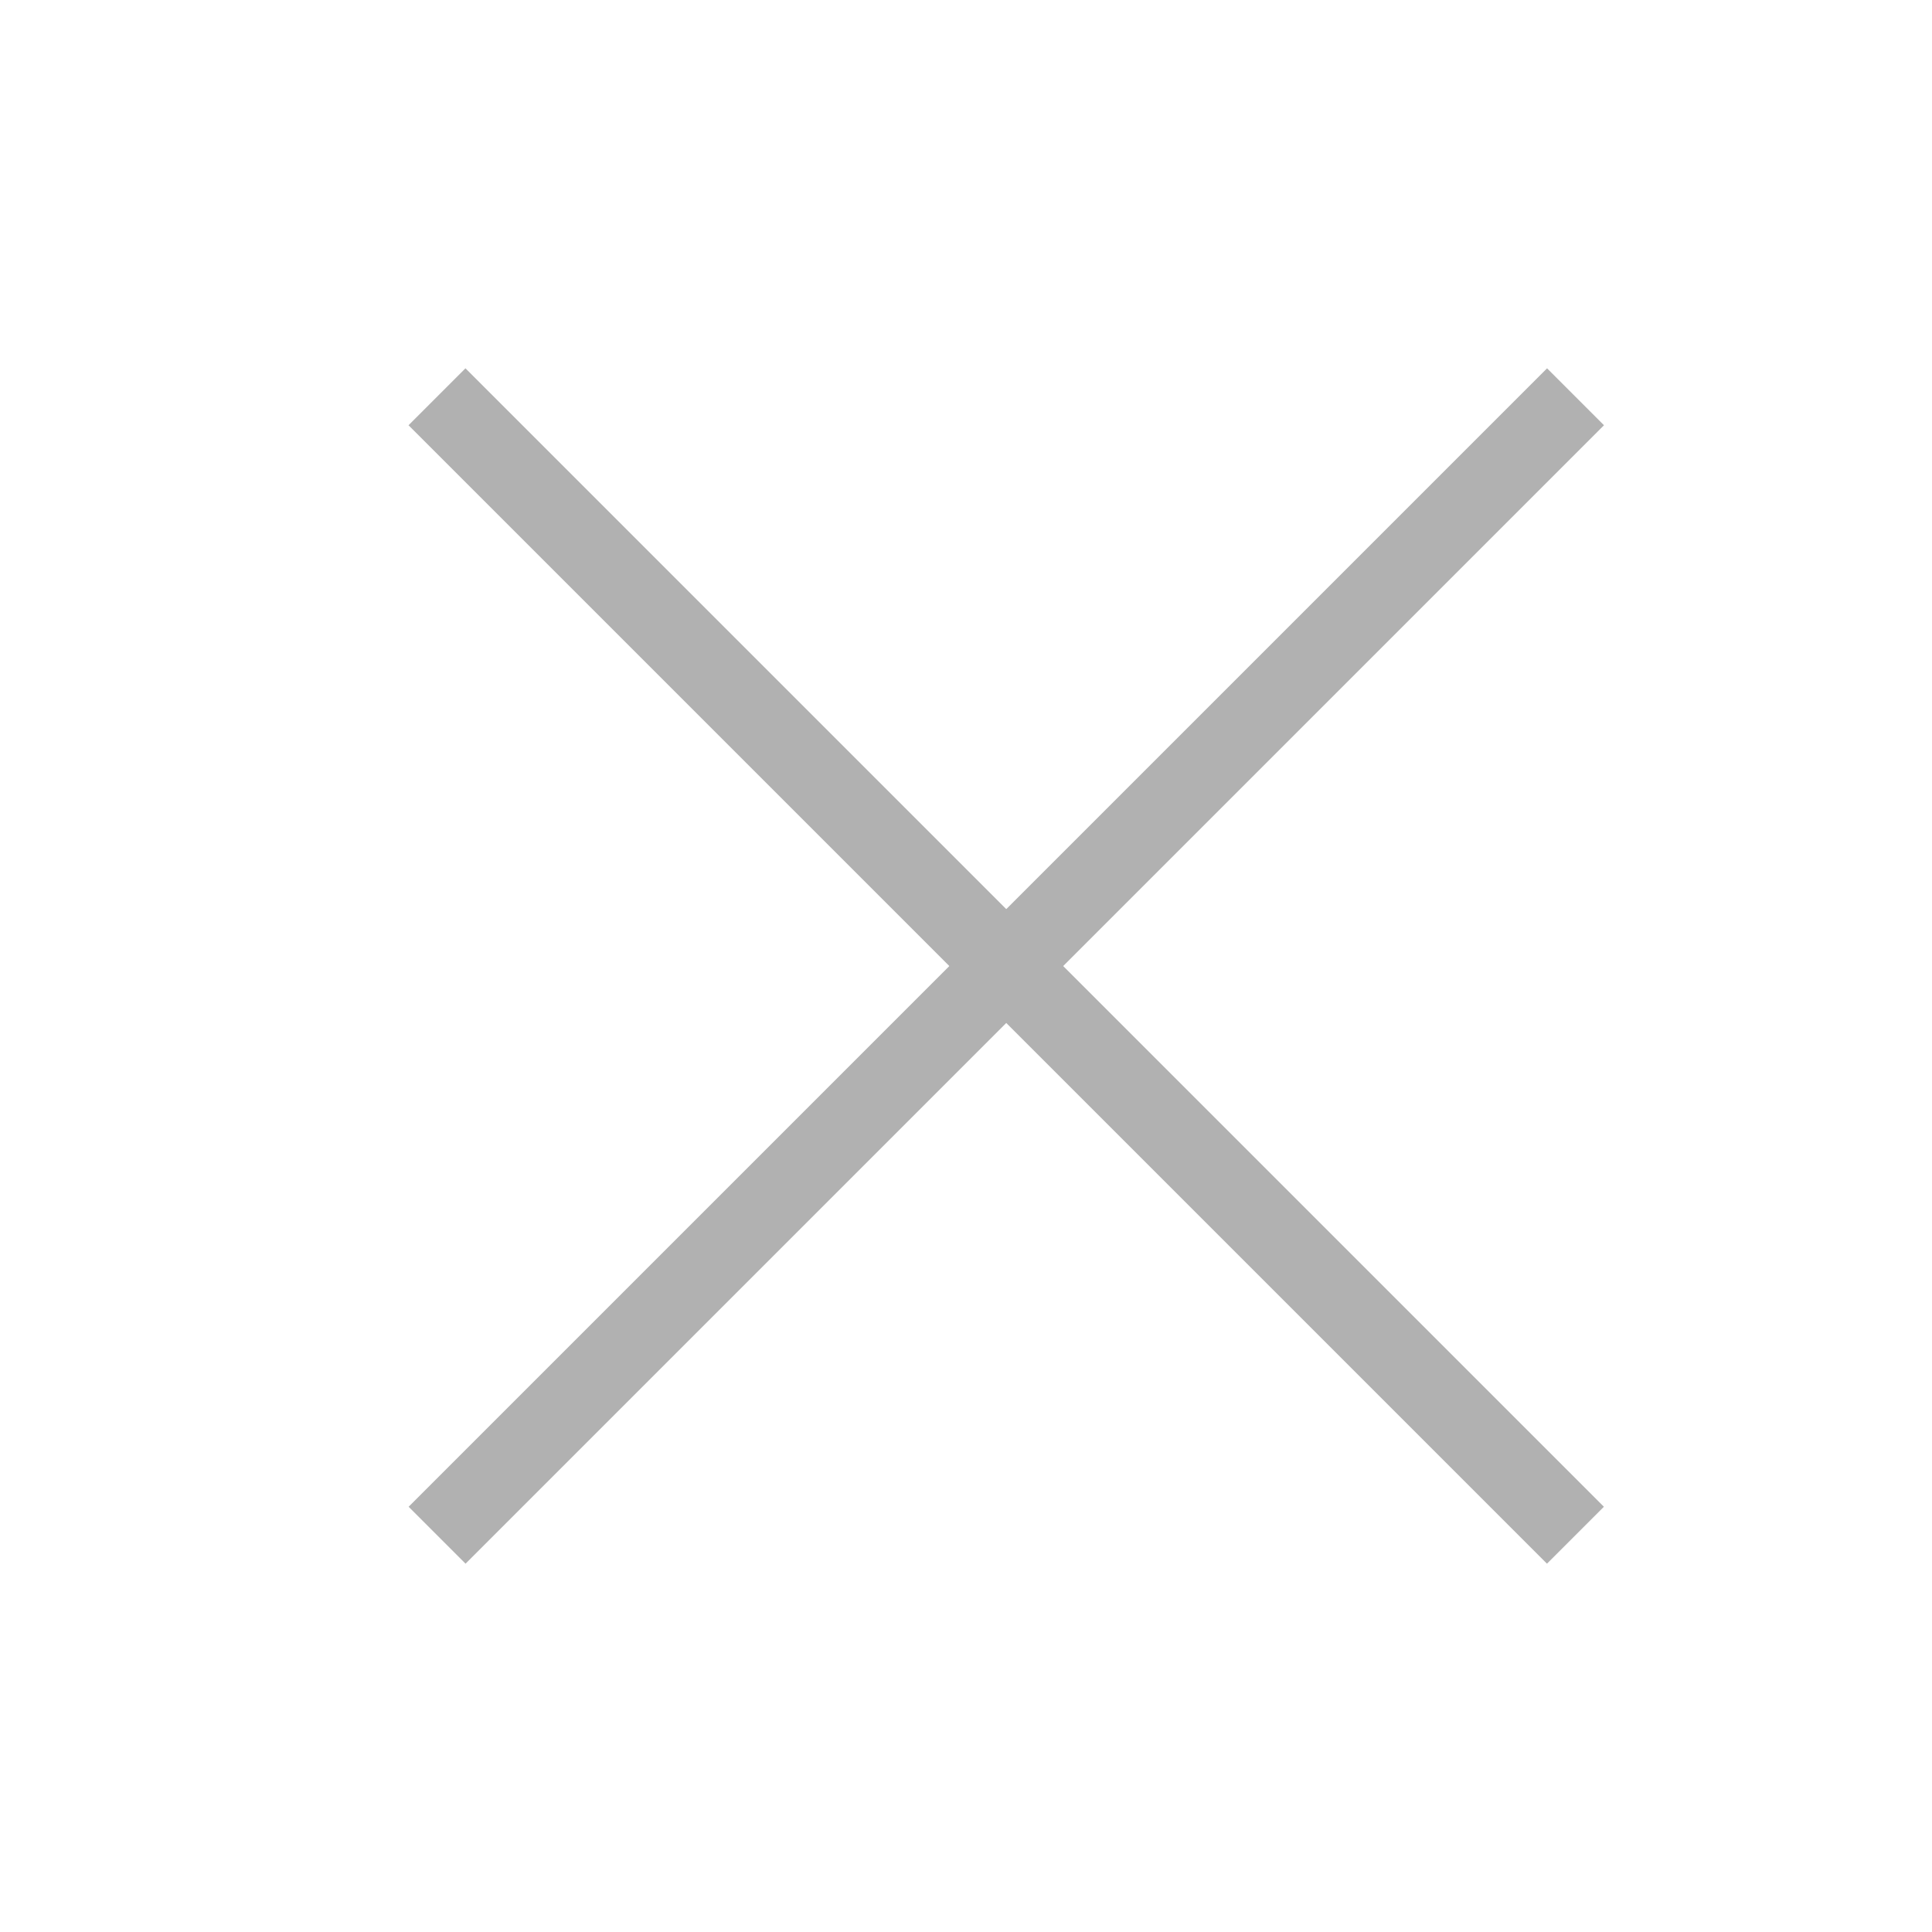
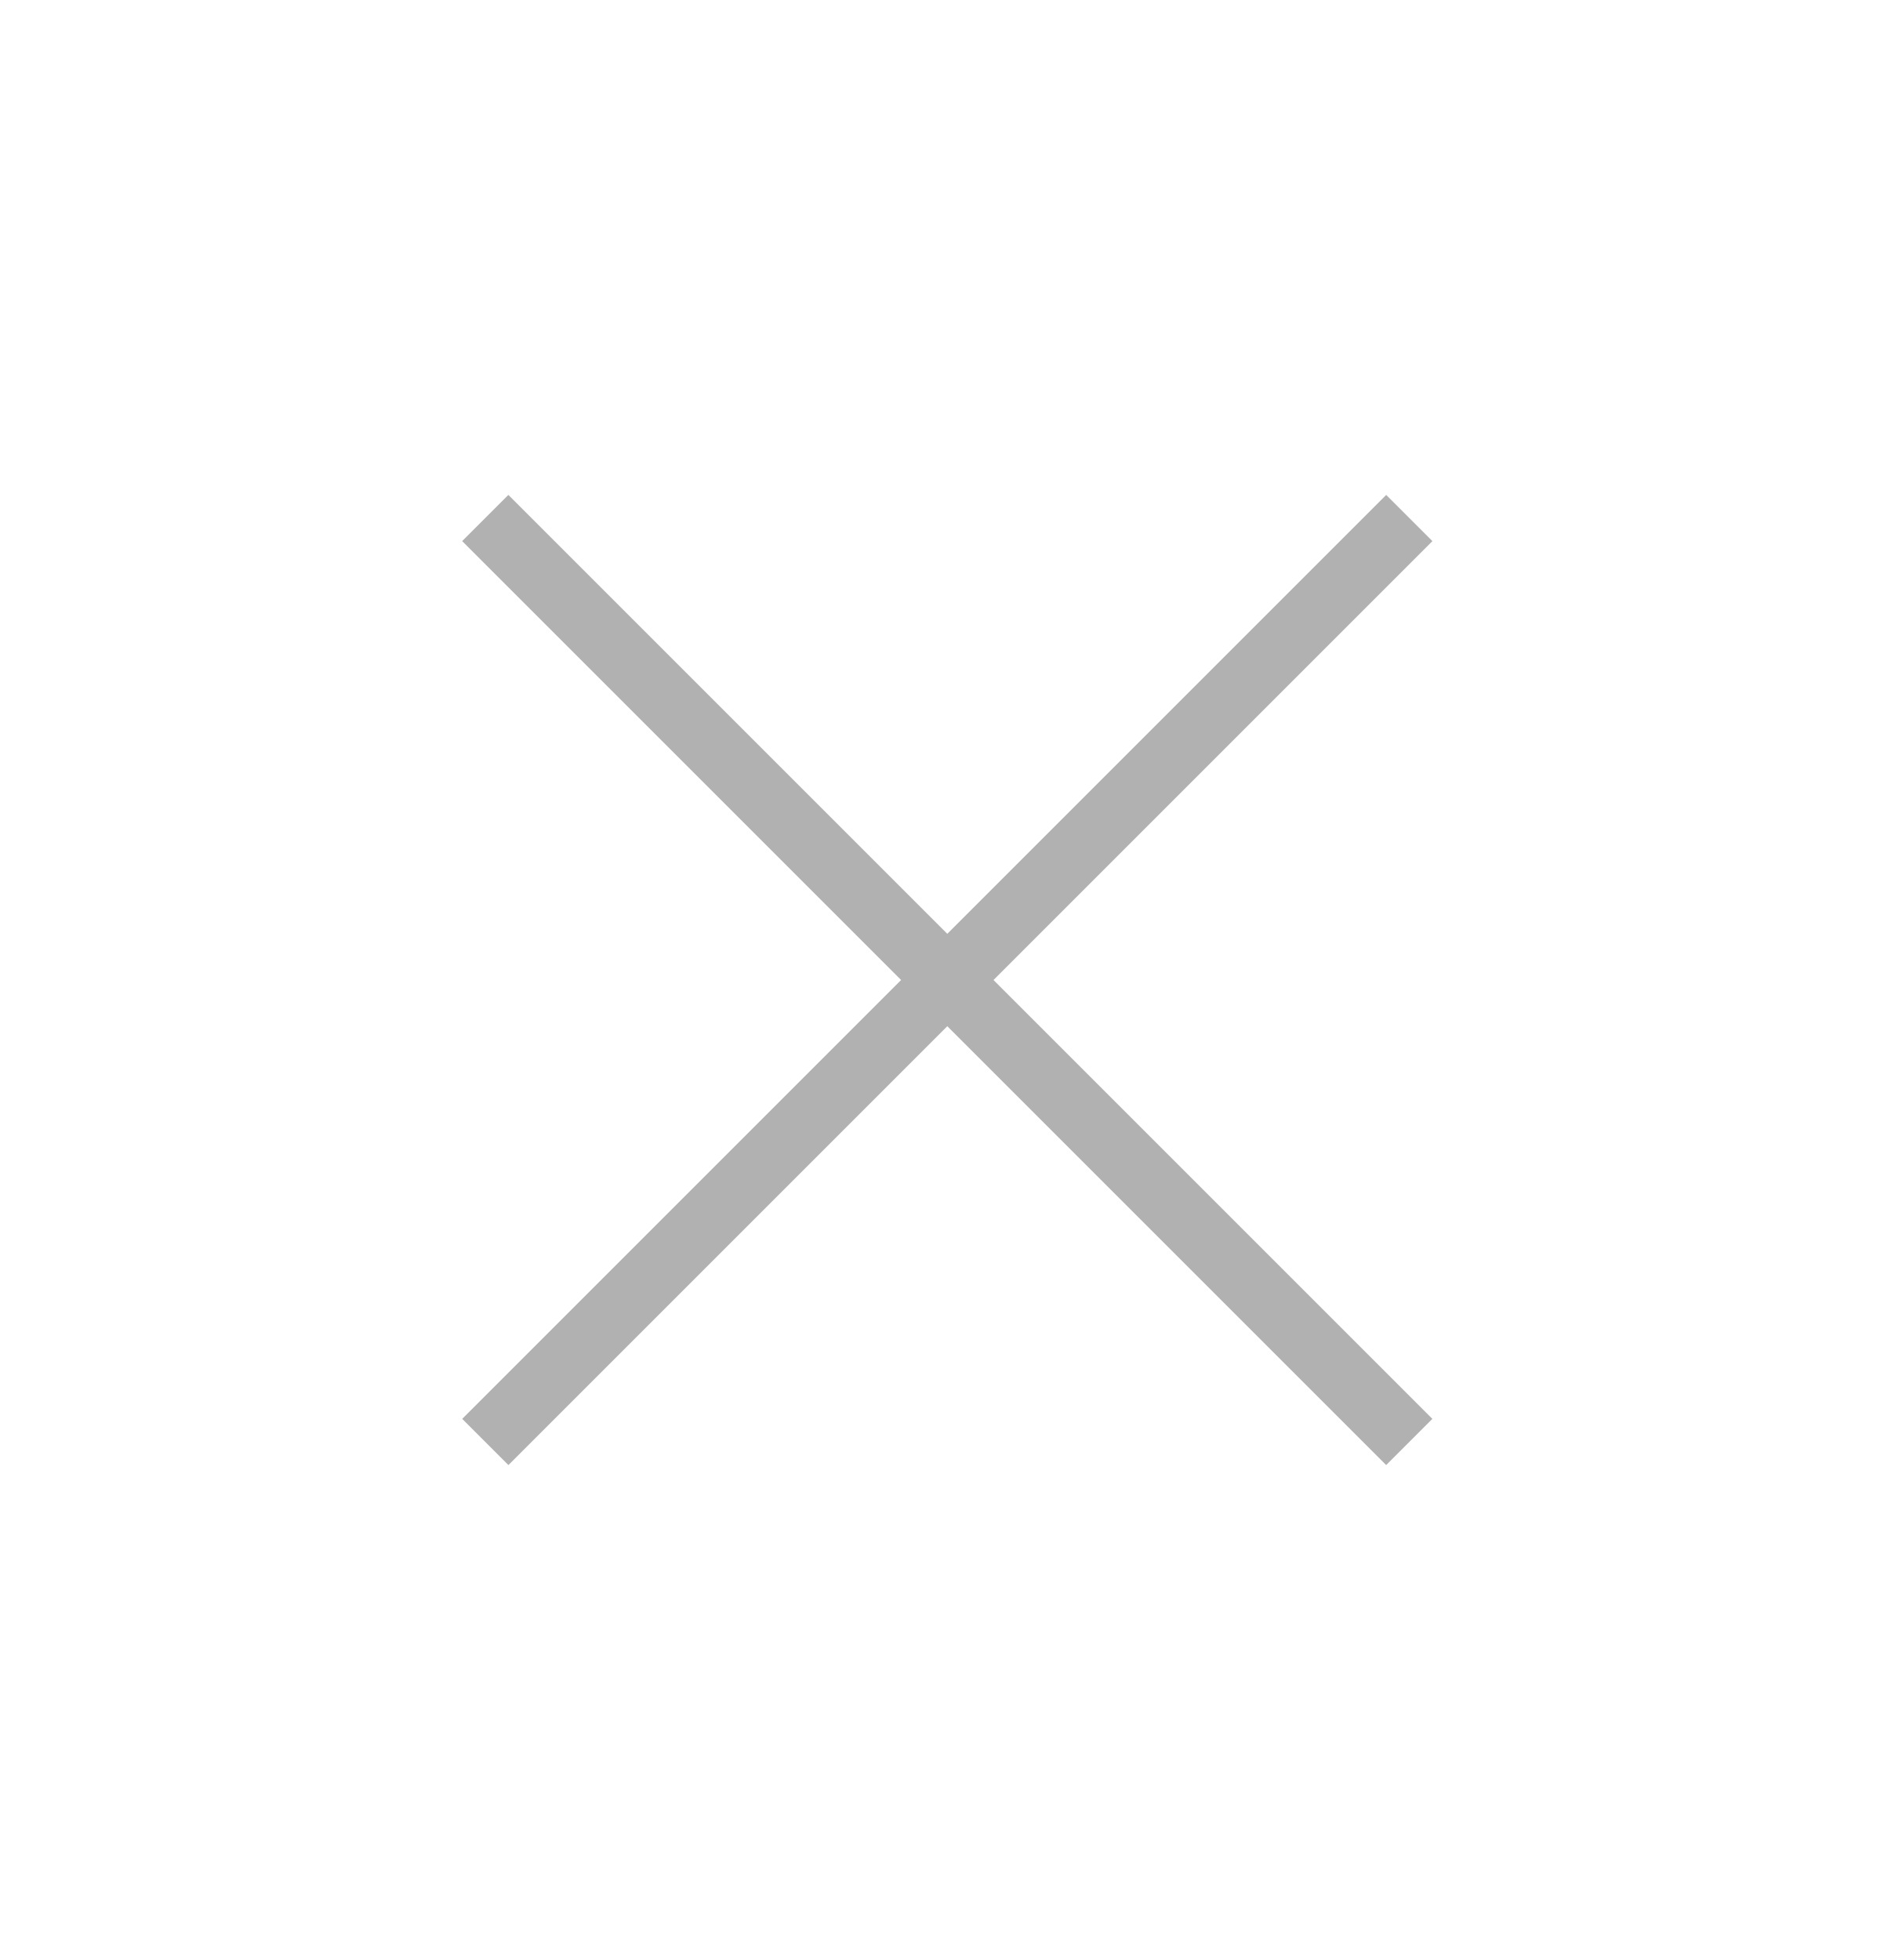
- <svg xmlns="http://www.w3.org/2000/svg" width="24" height="24" viewBox="0 0 24 24" fill="none">
-   <rect x="5.075" y="5.282" width="1" height="20" transform="rotate(-45 5.07544 5.28249)" fill="#B1B1B1" />
-   <rect x="5.782" y="19.425" width="1" height="20" transform="rotate(-135 5.78247 19.4246)" fill="#B1B1B1" />
+ <svg xmlns="http://www.w3.org/2000/svg" width="29" height="30" viewBox="0 0 29 30" fill="none">
+   <rect x="7.074" y="8.282" width="1" height="20" transform="rotate(-45 7.07422 8.28249)" fill="#B1B1B1" />
+   <rect x="7.781" y="22.425" width="1" height="20" transform="rotate(-135 7.78125 22.4246)" fill="#B1B1B1" />
</svg>
